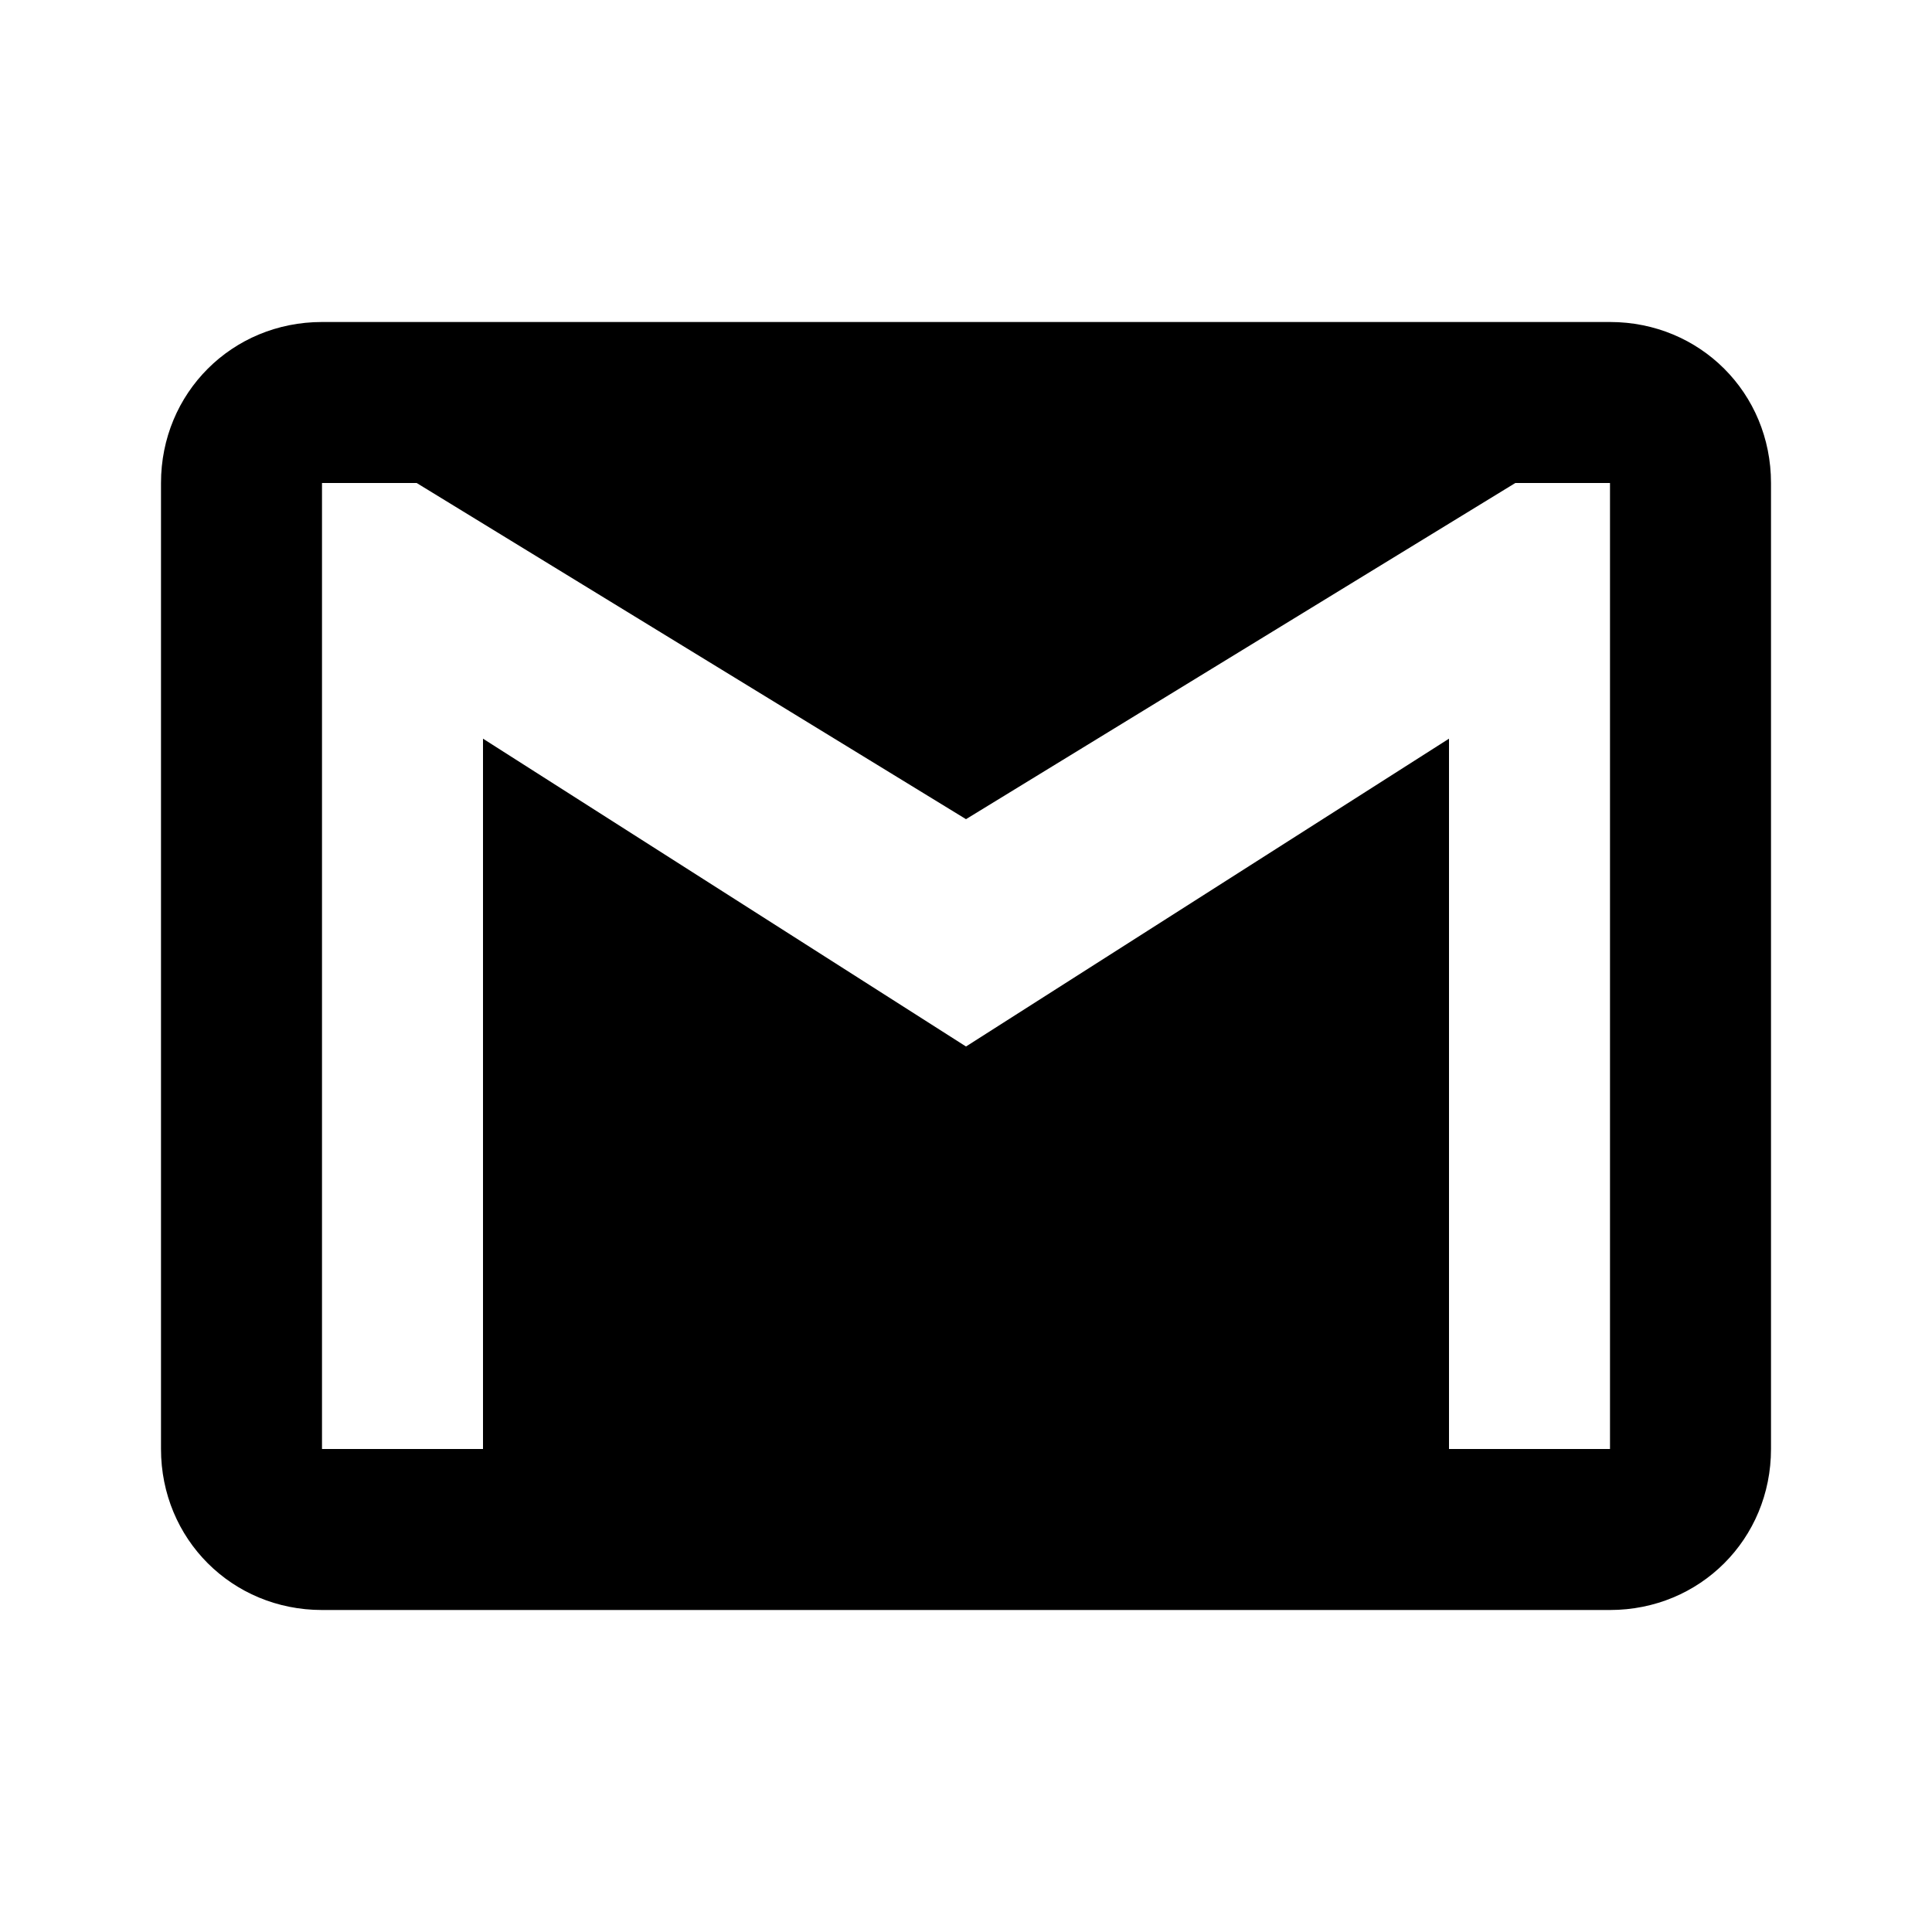
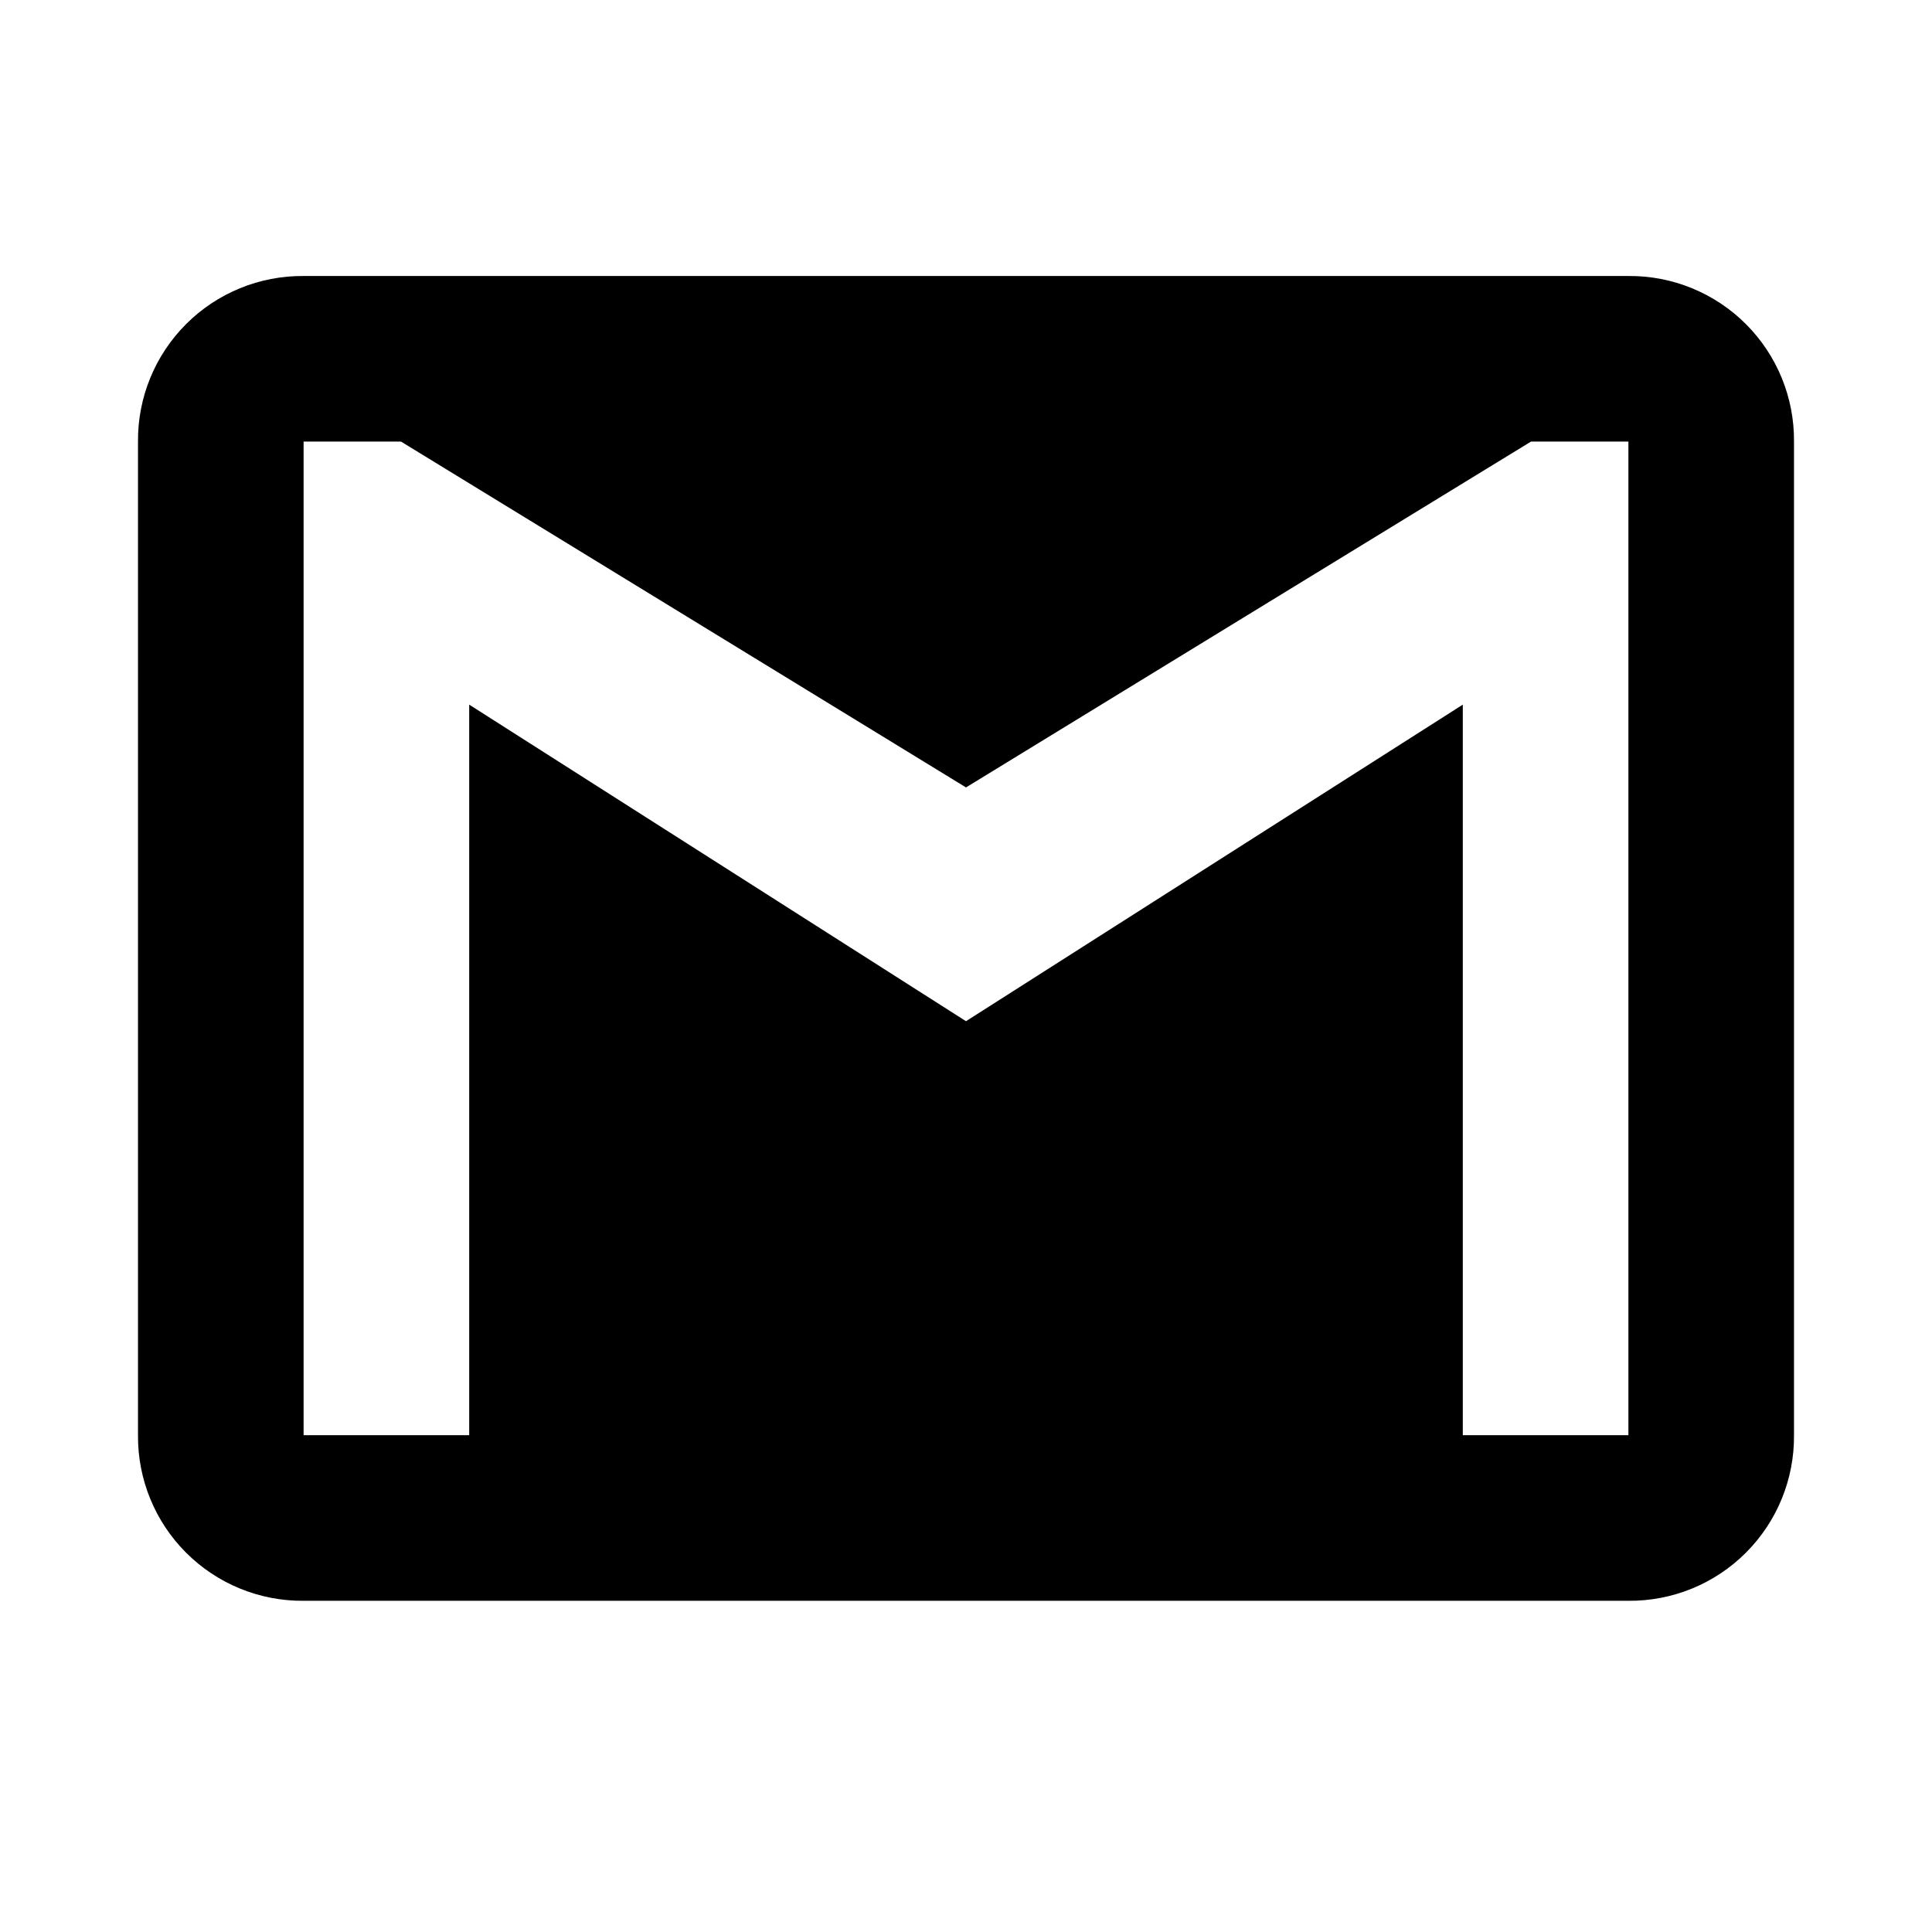
- <svg xmlns="http://www.w3.org/2000/svg" width="24" height="24" viewBox="0 0 24 24">
-   <path d="M20 4H4c-1.118 0-2 .882-2 2v12c0 1.118.882 2 2 2h16c1.118 0 2-.882 2-2V6c0-1.118-.882-2-2-2zm0 14h-2V9.176L12 13 6 9.176V18H4V6h1.176L12 10.176 18.824 6H20v12z" fill-rule="nonzero" />
+ <svg xmlns="http://www.w3.org/2000/svg" width="28" height="28" viewBox="0 0 28 28">
+   <path d="M23.6 4H4.4A2.38 2.38 0 0 0 2 6.4v14.4a2.38 2.38 0 0 0 2.4 2.4h19.2a2.38 2.38 0 0 0 2.4-2.4V6.4A2.38 2.38 0 0 0 23.6 4zm0 16.8h-2.4V10.212L14 14.8l-7.2-4.588V20.8H4.4V6.4h1.412L14 11.412 22.188 6.4H23.6v14.4z" fill-rule="nonzero" />
</svg>
